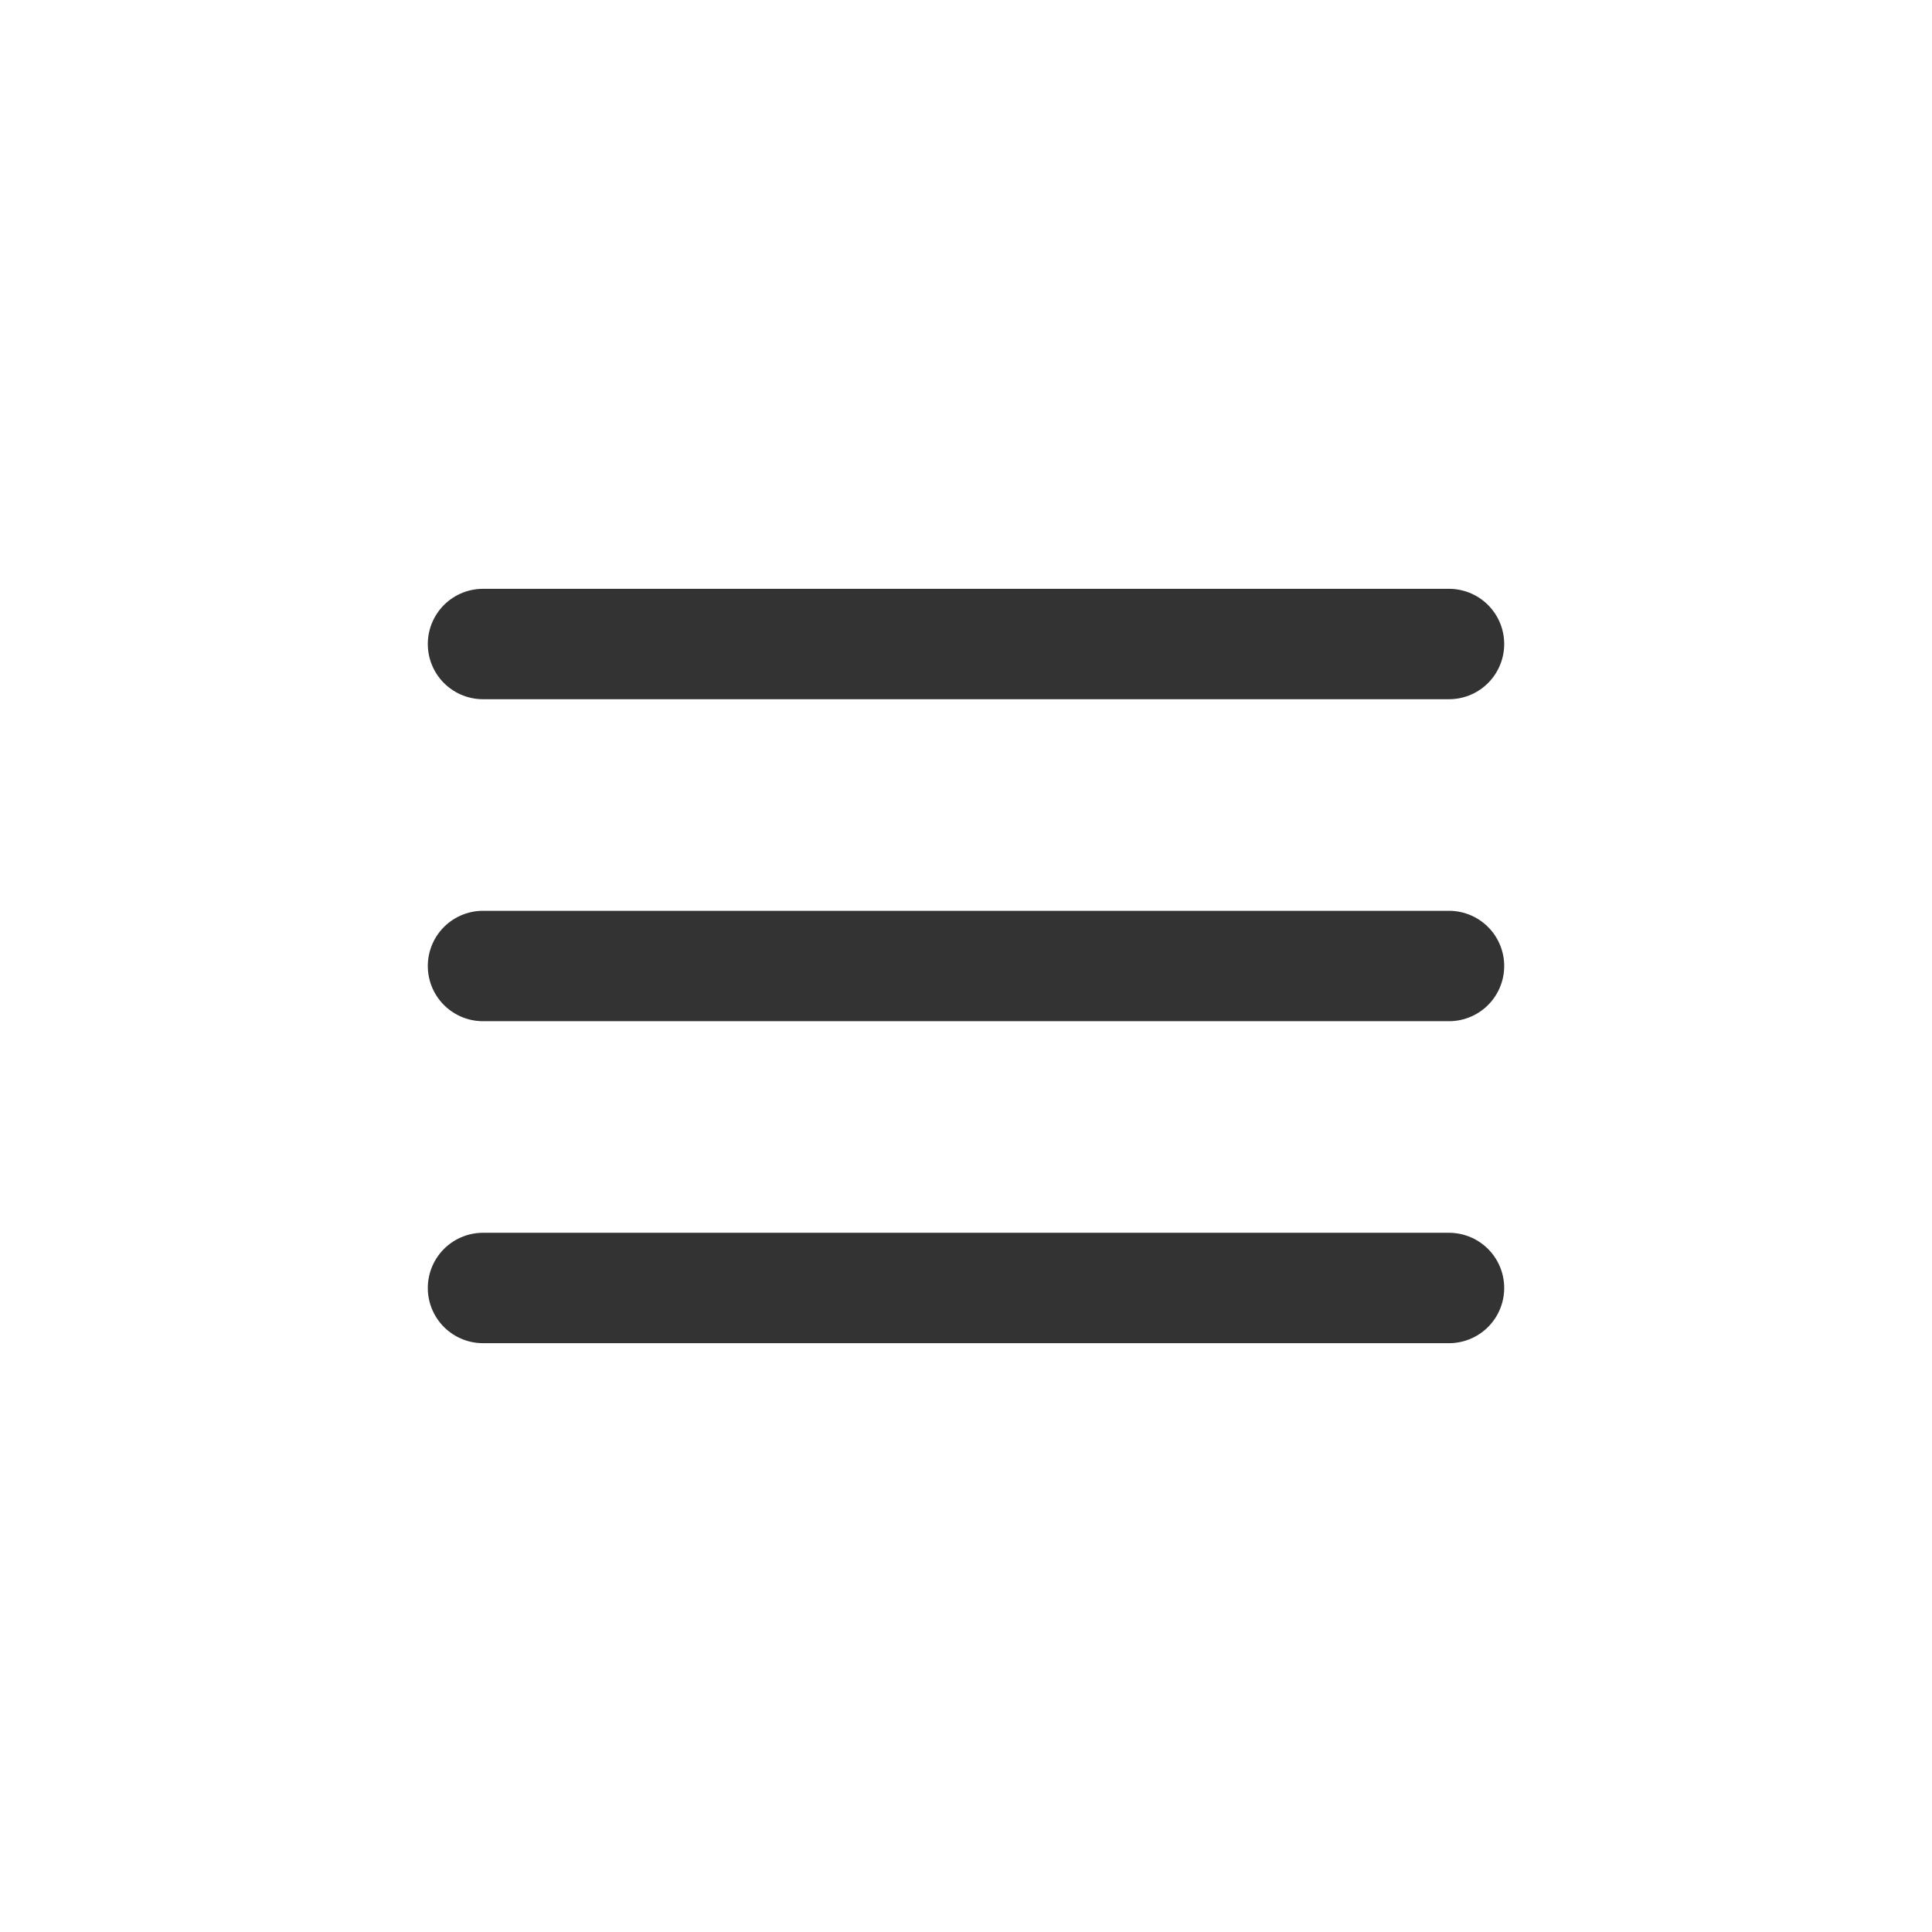
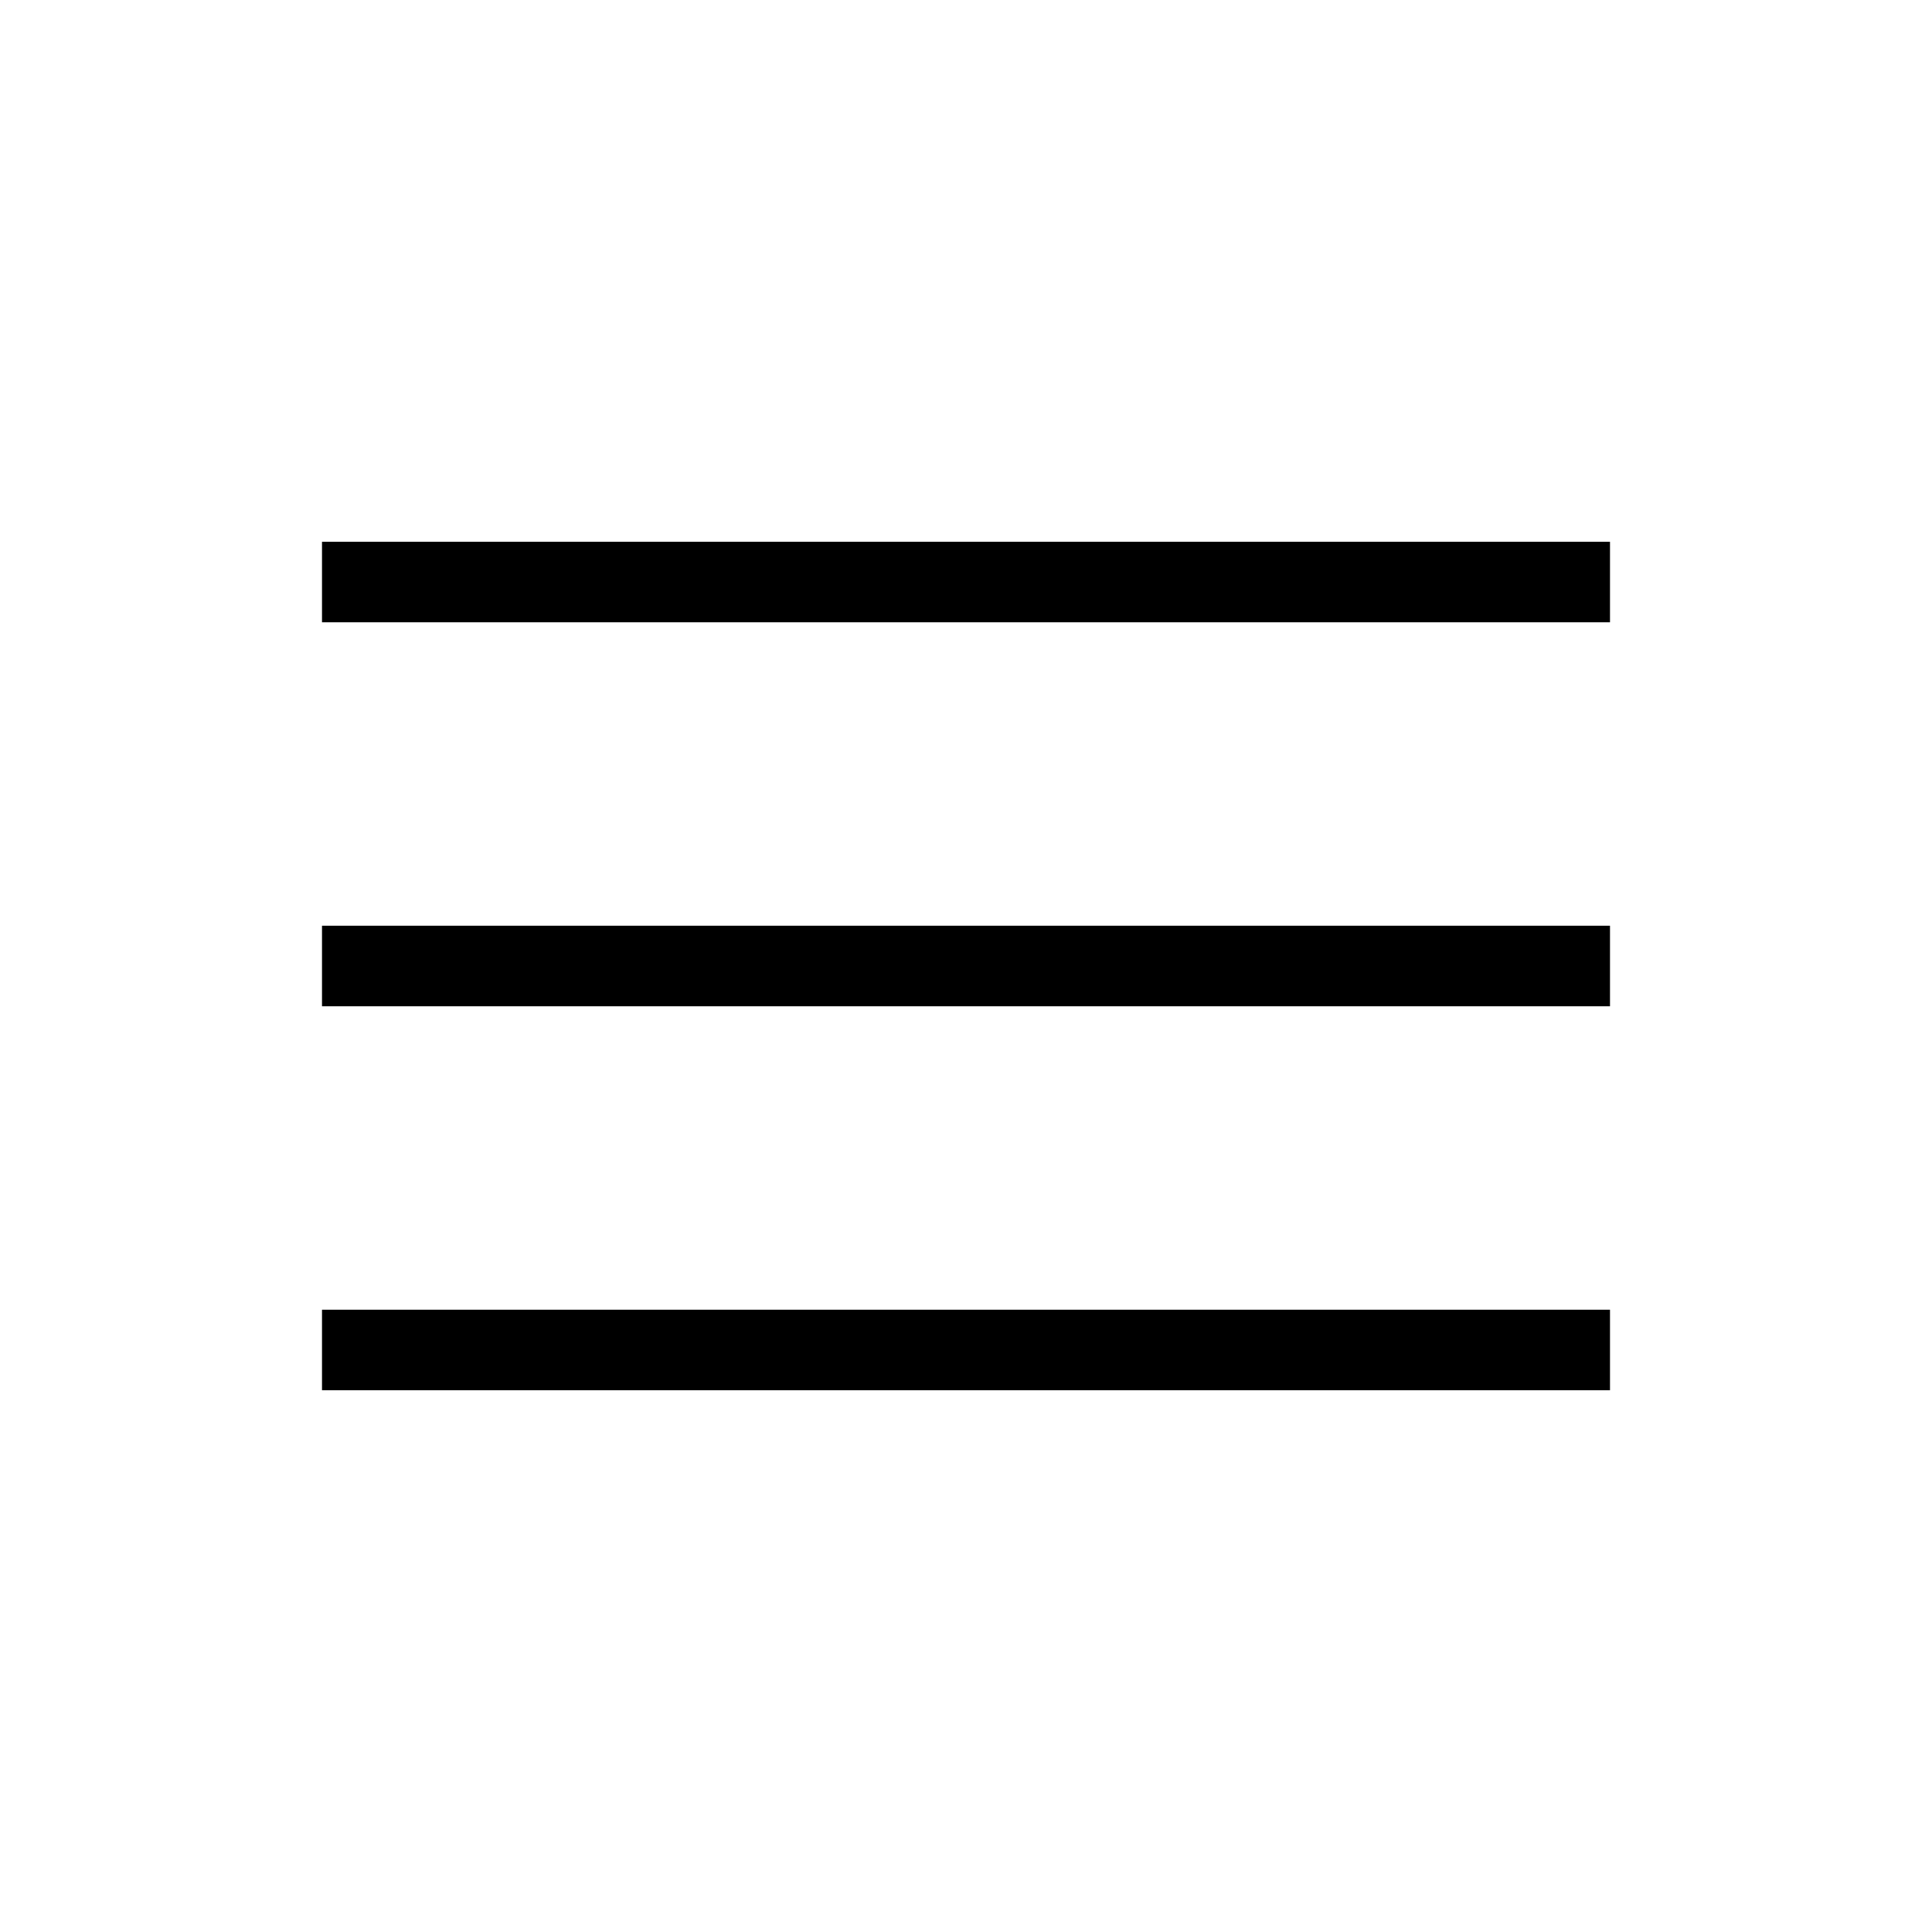
- <svg xmlns="http://www.w3.org/2000/svg" width="35" height="35" viewBox="0 0 35 35" fill="none">
-   <path d="M8.75 11.667H26.25M8.75 17.5H26.25M8.75 23.333H26.25" stroke="#333" stroke-width="2" stroke-linecap="round" stroke-linejoin="round" />
+ <svg xmlns="http://www.w3.org/2000/svg" width="33" height="33" viewBox="0 0 33 33" fill="none">
+   <path d="M5.5 23.746V22.371H27.5V23.746H5.5ZM5.5 17.188V15.812H27.5V17.188H5.5ZM5.5 10.629V9.254H27.5V10.629H5.5Z" fill="black" />
</svg>
